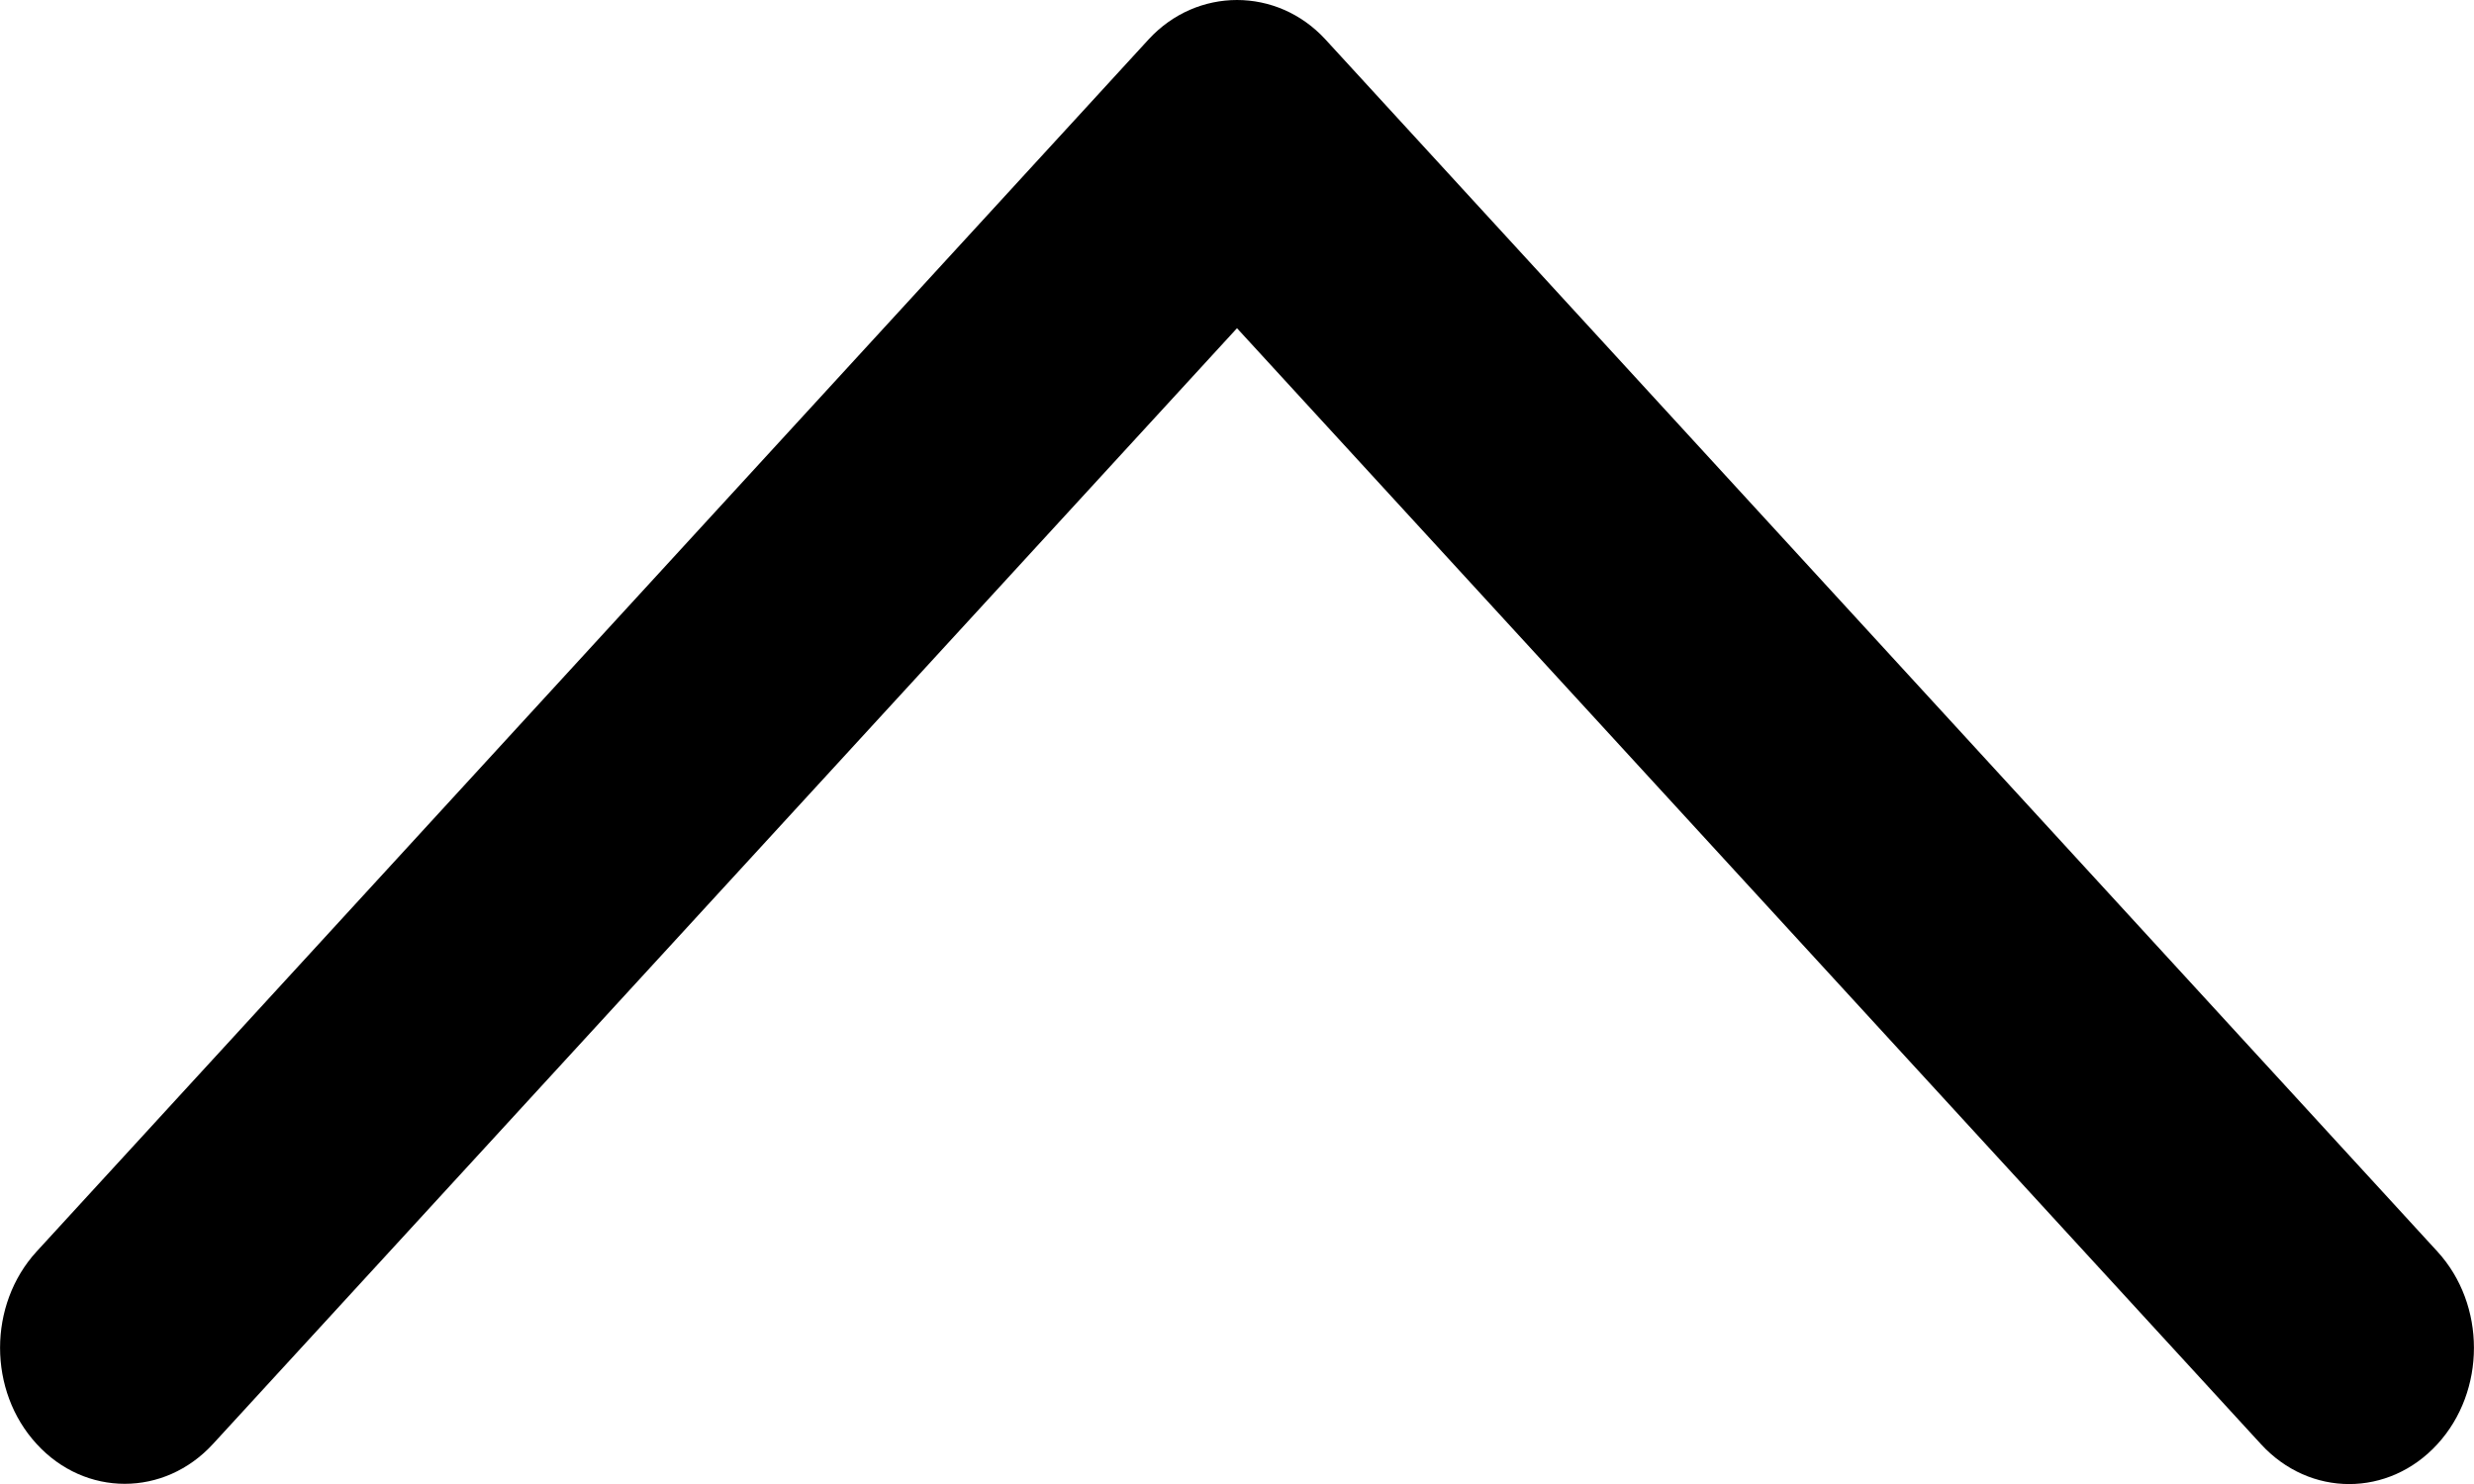
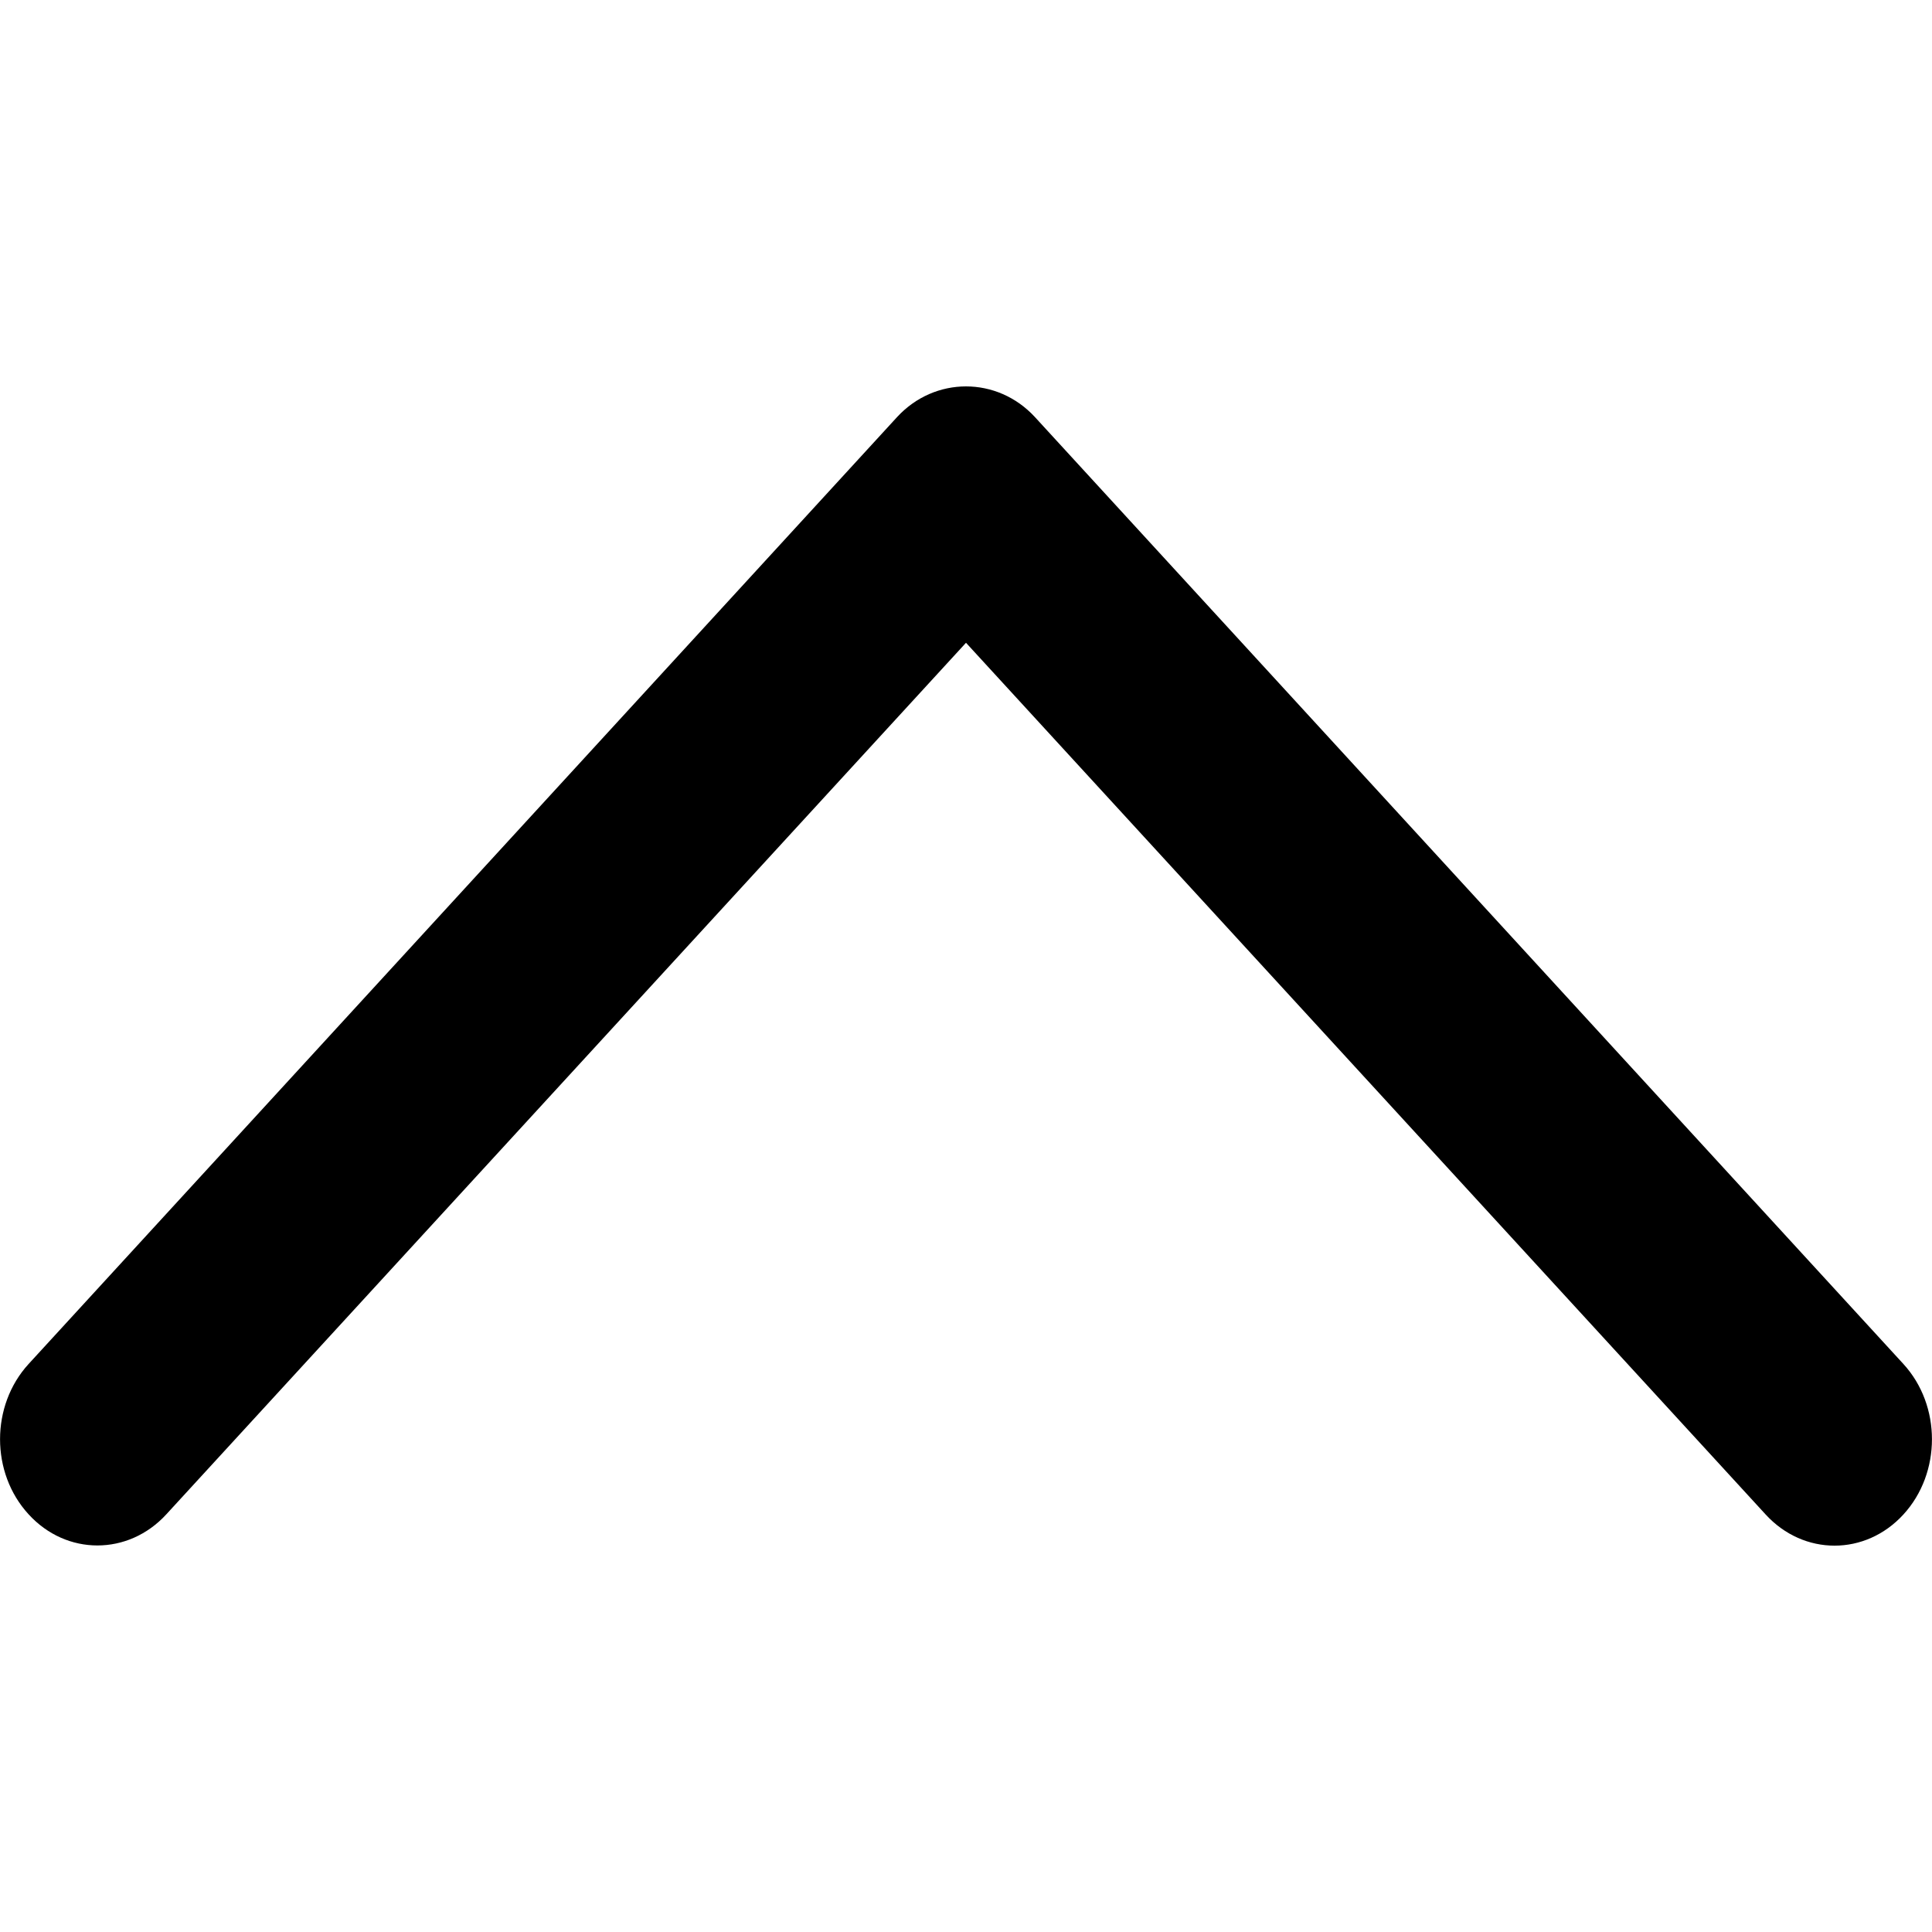
- <svg xmlns="http://www.w3.org/2000/svg" aria-hidden="true" width="10" heigth="10" className="accordion-button__icon type2" viewBox="0 0 10 6">
+ <svg xmlns="http://www.w3.org/2000/svg" width="10" height="10" aria-hidden="true" className="accordion-button__icon type2" viewBox="0 0 10 6">
  <g aria-hidden="true" stroke="none" fillRule="evenodd">
    <path d="M5.357 0.159C5.162 -0.053 4.838 -0.053 4.643 0.159L0.148 5.06C-0.049 5.275 -0.049 5.624 0.148 5.838C0.344 6.053 0.664 6.053 0.861 5.838L5 1.327L9.139 5.839C9.336 6.054 9.655 6.054 9.852 5.839C10.049 5.624 10.049 5.275 9.852 5.06L5.357 0.159Z" />
  </g>
</svg>
